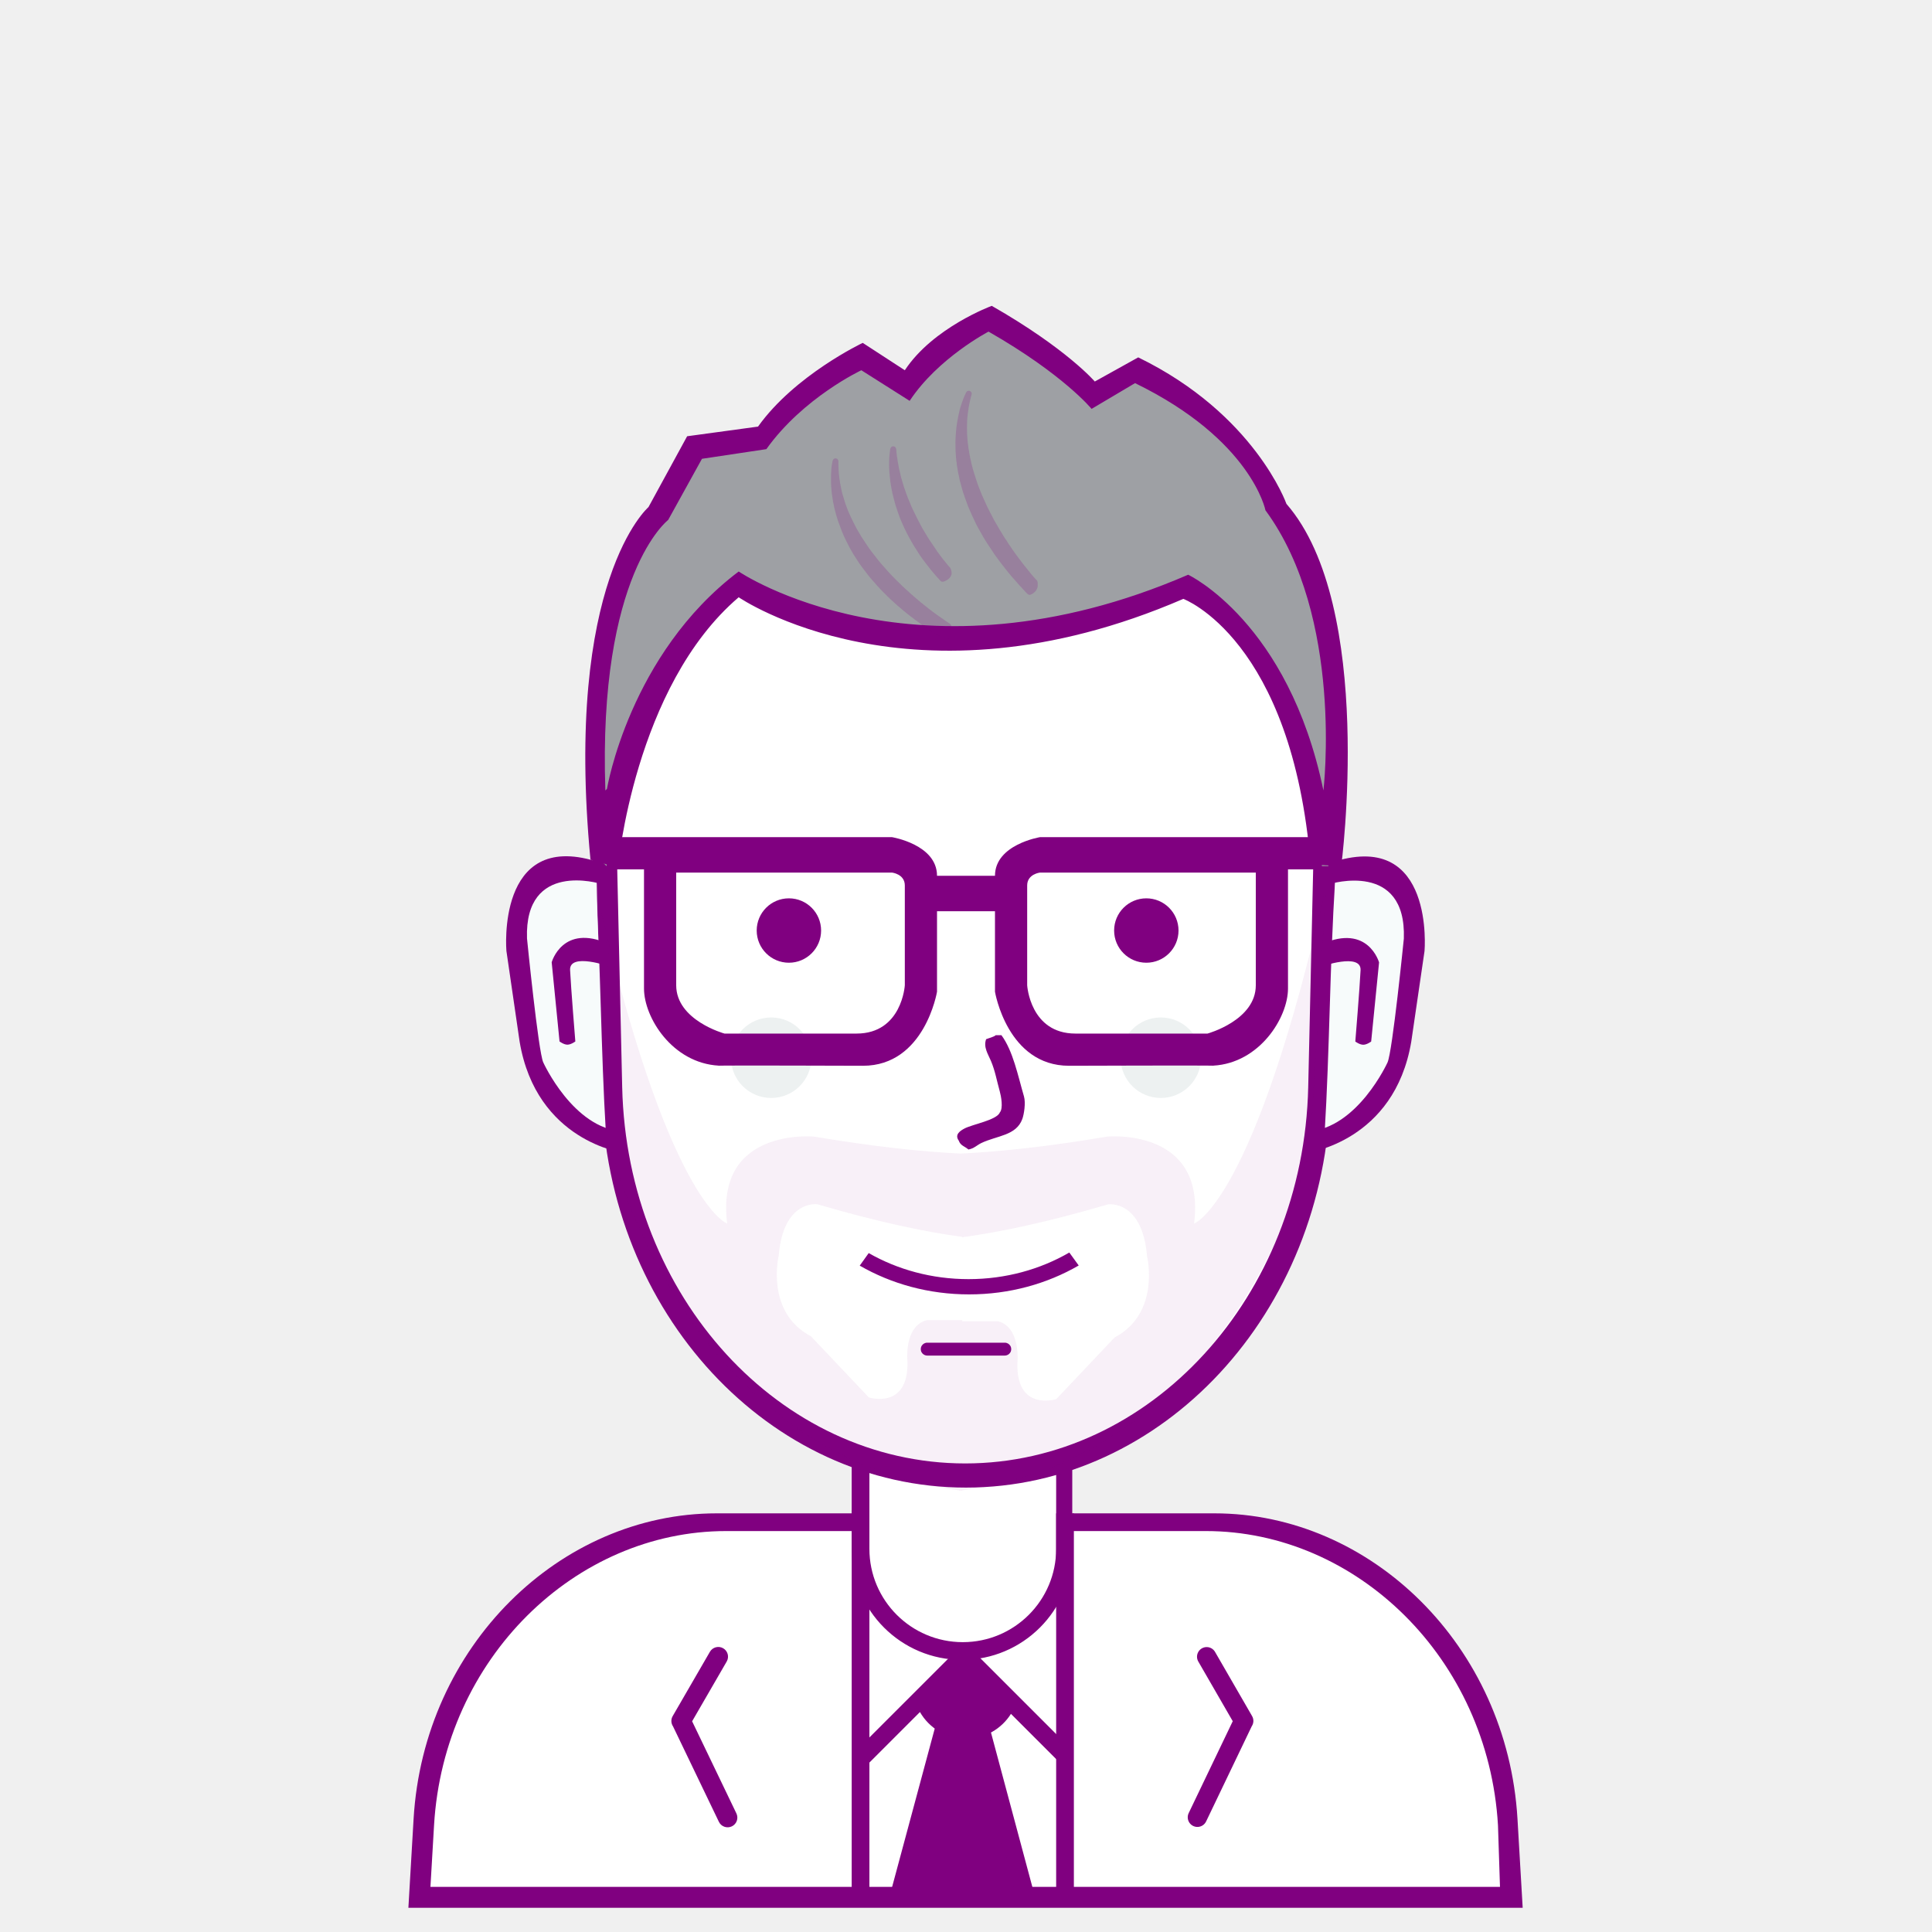
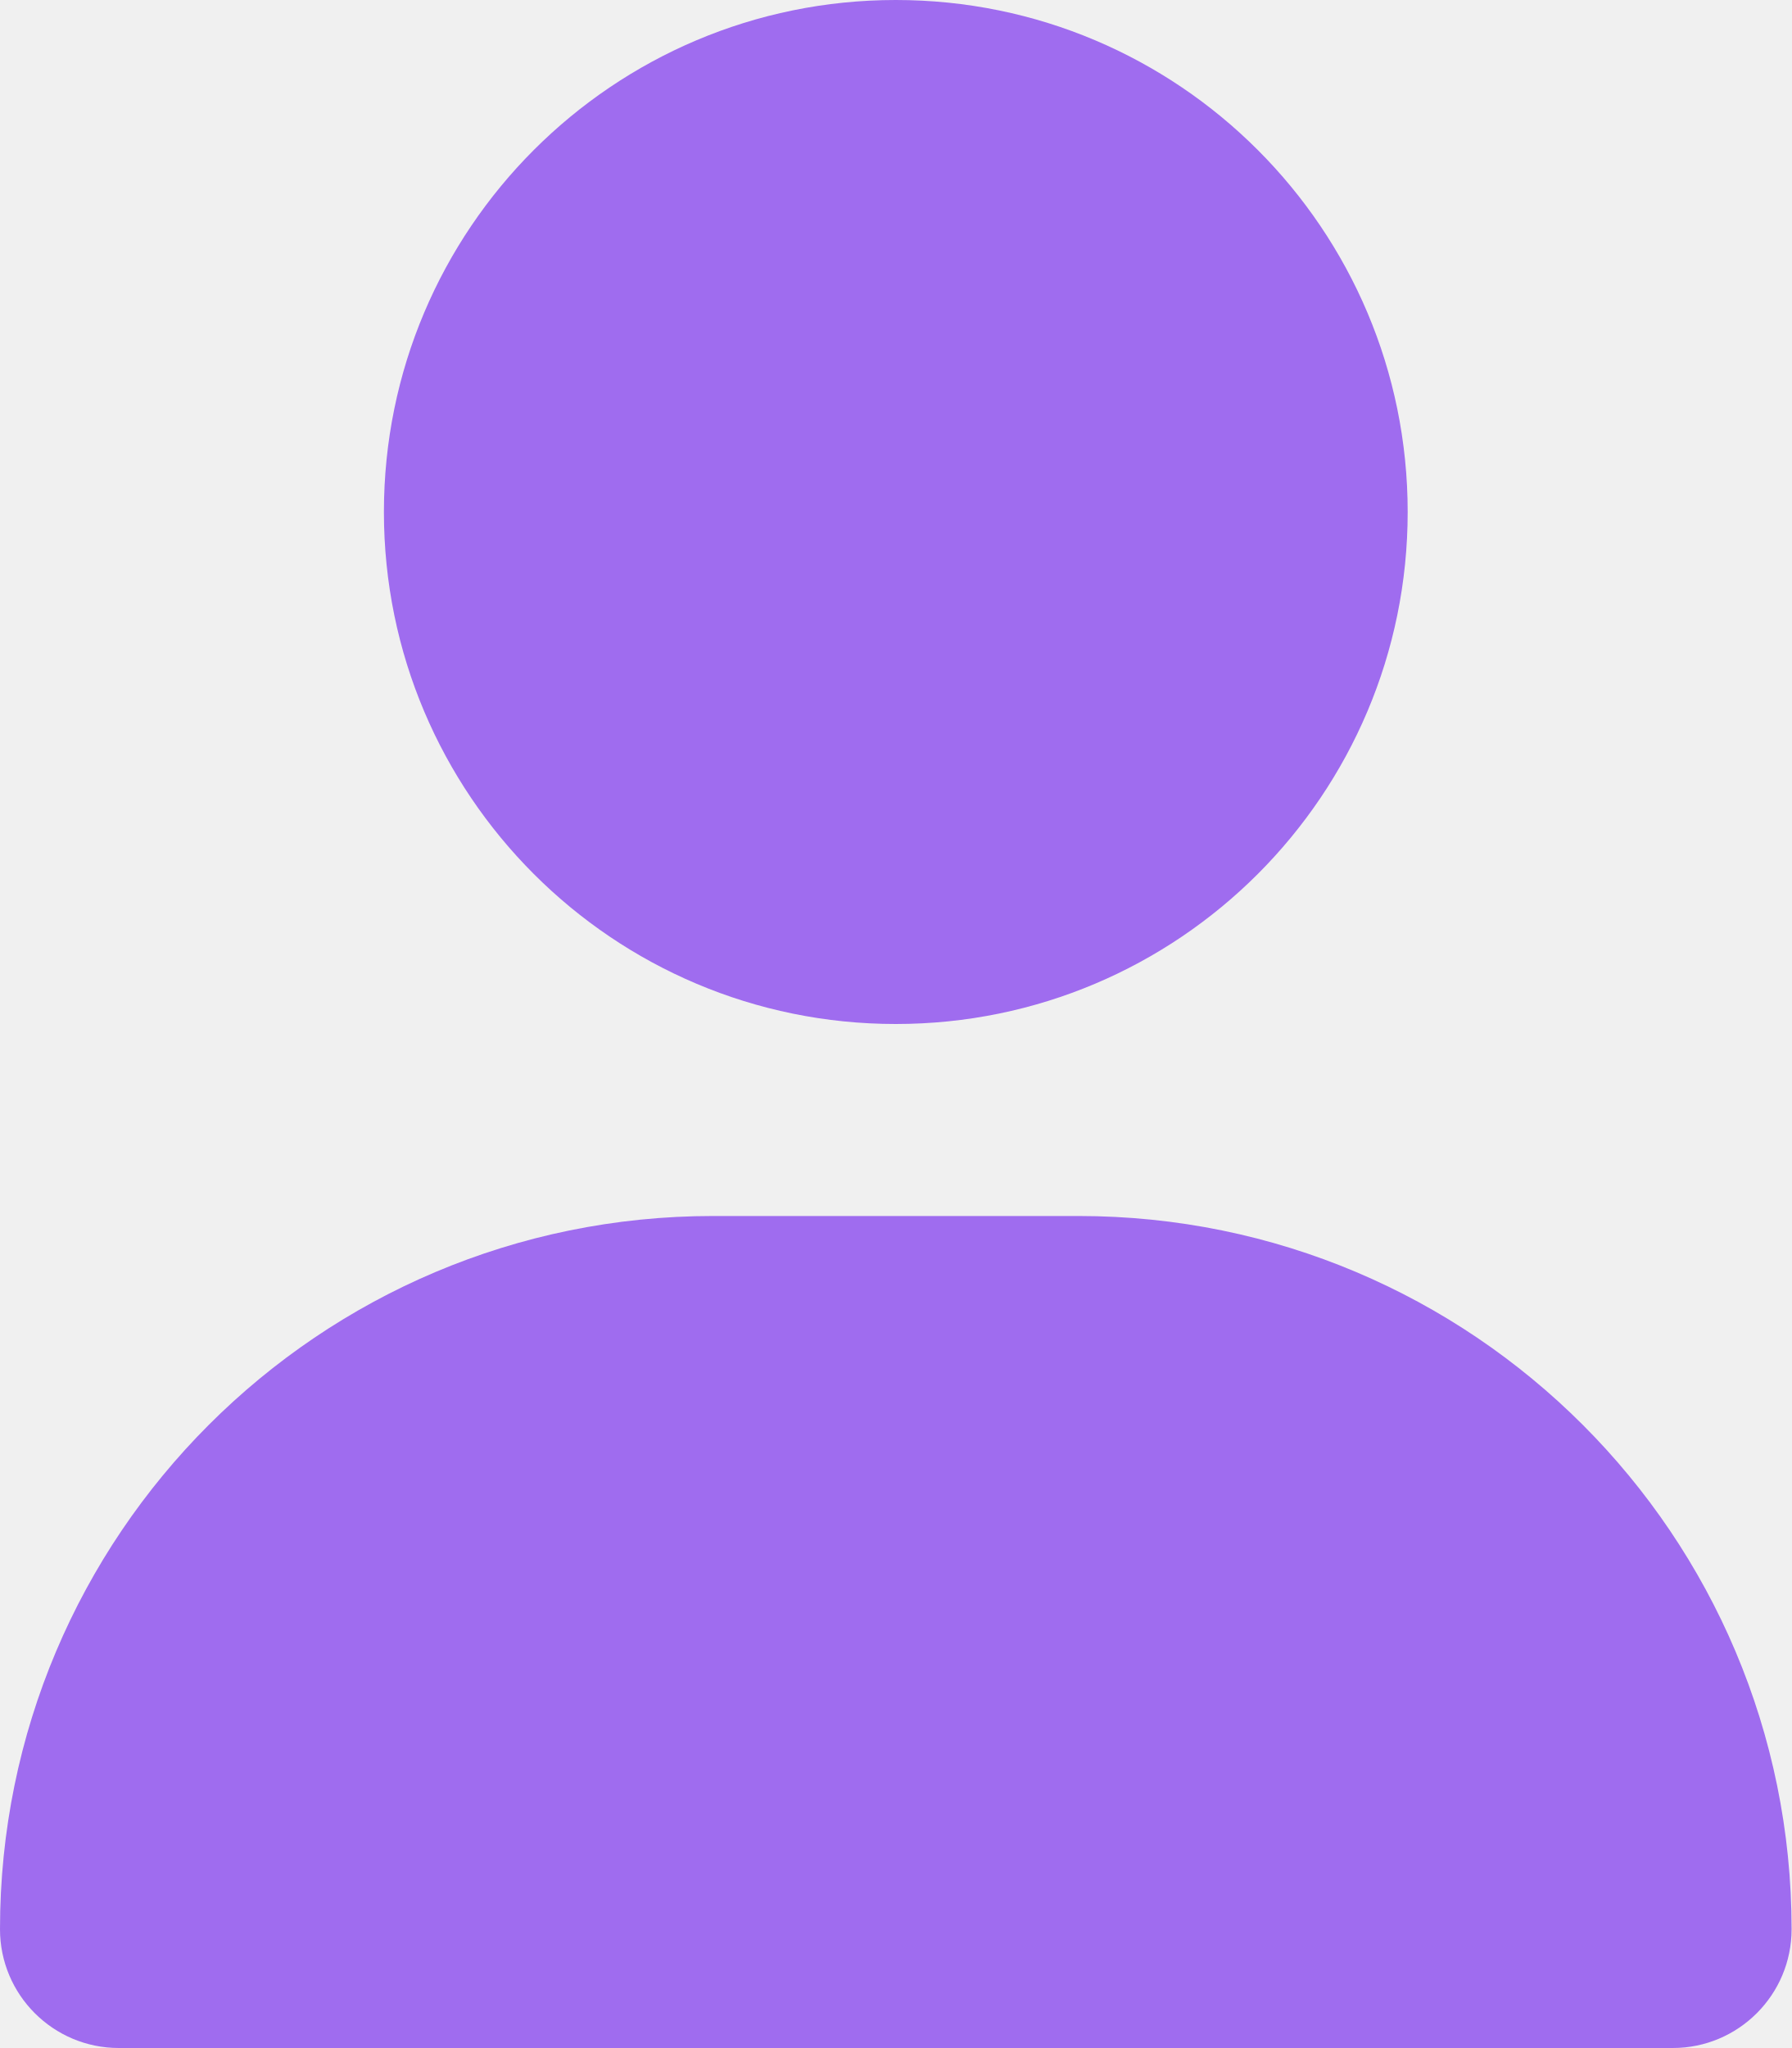
- <svg xmlns="http://www.w3.org/2000/svg" width="512" height="512">
-   <path fill="#fff" d="M111 504s-10.302-90.311 78.44-100.387h37.973V386.12s26.712 11.473 53.76 1.28l.854 16.213H326.4S403.673 411.328 399 504H111Z" />
-   <path fill="purple" d="M398.262 505.587H108.228l1.377-23.53c2.69-45.942 38.887-81.004 80.31-81.004h37.498v4.694H192.43c-39.924 0-74.81 33.748-77.403 77.97l-.956 16.323h283.44l-.53-16.323c-2.593-44.222-37.48-77.97-77.403-77.97H284.16v-4.694h37.68c41.423 0 77.62 35.062 80.31 81.004l1.377 23.53h-5.265Z" />
-   <path fill="purple" d="M230.4 384.146v26.315c0 13.656 11.08 24.726 24.747 24.726s24.746-11.07 24.746-24.726V384.69a83.426 83.426 0 0 0 4.267-1.425v27.376c0 16.149-13.085 29.24-29.227 29.24-16.141 0-29.226-13.091-29.226-29.24v-28.186a83.846 83.846 0 0 0 4.693 1.692zm101.32 73.343-12.085 25.207a2.56 2.56 0 1 1-4.617-2.213l11.672-24.345-9.12-15.797a2.56 2.56 0 1 1 4.434-2.56l9.813 16.998a2.558 2.558 0 0 1-.097 2.71zm-153.358.025 12.15 25.284a2.576 2.576 0 0 0 3.434 1.206 2.565 2.565 0 0 0 1.208-3.426l-11.734-24.42 9.169-15.845a2.565 2.565 0 0 0-.942-3.508 2.577 2.577 0 0 0-3.516.94l-9.866 17.05a2.56 2.56 0 0 0 .097 2.719z" />
-   <path fill="purple" d="M225.707 400.2h4.693v103.68h-4.693V400.2zm54.186.853h4.694v103.68h-4.694v-103.68z" />
-   <path fill="#fff" d="M256.215 116.467c53.078 0 94.972 49.6 93.61 109.198l-1.448 63.341c-1.283 56.146-42.532 100.527-92.162 100.527-49.631 0-90.88-44.38-92.163-100.527l-1.447-63.341c-1.363-59.597 40.532-109.198 93.61-109.198Z" />
-   <path fill="purple" fill-rule="evenodd" d="m354.09 223.701-1.518 65.915c-1.344 58.427-44.566 104.61-96.57 104.61-52.006 0-95.227-46.183-96.572-104.61l-1.517-65.915c-1.427-62.018 42.471-113.634 98.088-113.634s99.516 51.616 98.088 113.634Zm-98.302-106.808c-52.352 0-93.674 49.214-92.33 108.345l1.428 62.847c1.266 55.708 41.95 99.742 90.902 99.742 48.953 0 89.637-44.034 90.903-99.742l1.428-62.847c1.343-59.131-39.978-108.345-92.33-108.345Z" />
-   <path fill="purple" fill-rule="evenodd" d="m351.427 234.653-4.267 69.974s-18.95 80.77-92.16 90.334v.119c-.144-.018-.283-.041-.427-.06-.143.019-.282.042-.426.06v-.119c-73.21-9.563-92.16-90.334-92.16-90.334l-4.267-69.974c18.998 84.327 34.987 89.6 34.987 89.6-3.236-25.57 23.04-23.04 23.04-23.04 16.014 2.705 28.762 4.013 38.826 4.501 10.065-.488 22.813-1.796 38.827-4.5 0 0 26.276-2.532 23.04 23.04 0 0 15.989-5.274 34.987-89.6Zm-47.444 98.273c-1.242-15.041-10.312-13.766-10.312-13.766-16.125 4.745-28.782 7.38-38.671 8.72v-.098c-9.82-1.329-22.388-3.943-38.4-8.649 0 0-9.007-1.265-10.24 13.654 0 0-3.617 14.946 8.533 21.333l15.36 16.213s10.497 3.327 10.24-9.386c0 0-1.068-9.482 5.12-11.094H255v.281h9.453c6.232 1.625 5.156 11.185 5.156 11.185-.258 12.819 10.312 9.464 10.312 9.464l15.469-16.347c12.235-6.44 8.593-21.51 8.593-21.51Z" opacity=".059" />
-   <path fill="purple" d="M245.76 355.827h20.48a1.707 1.707 0 1 1 0 3.413h-20.48a1.707 1.707 0 1 1 0-3.413zm-17.922-20.42 2.377-3.327c7.64 4.37 16.717 6.904 26.455 6.904 9.847 0 19.017-2.592 26.71-7.052l2.488 3.436c-8.37 4.845-18.341 7.659-29.048 7.659-10.678 0-20.627-2.799-28.982-7.62z" />
-   <path fill="#f7fbfb" d="M157.807 233.313c-.012 0-1.047-.826-3.003-1.442a14.109 14.109 0 0 0-3.578-.623 14.539 14.539 0 0 0-2.181.067c-.758.08-1.54.226-2.327.452-3.15.906-6.365 3.108-8.253 7.652-.948 2.272-1.573 5.13-1.738 8.707a43.67 43.67 0 0 0-.036 2.819c.018.986.067 2.018.149 3.1a76.36 76.36 0 0 0 .898 7.095c-.01-.003-.41 7.77 2.368 16.7 2.613 8.733 8.886 19.46 20.467 22.524-1.332-22.179-1.373-44.774-2.766-67.05Z" />
-   <path fill="purple" d="M159.128 234.207s-20.177-6.251-19.466 14.491c0 0 3.003 30.077 4.308 32.85 0 0 7.924 17.511 21 18.287 12.782.759 0 0 0 0l.16 5.645s-22.985-2.947-27.424-29.435l-3.504-24.062s-2.72-31.845 23.67-23.748c25.708 7.888 0 0 0 0l1.256 5.972" />
-   <path fill="purple" d="M152.468 275.995s-1.129.853-2.099.853c-.97 0-2.085-.853-2.085-.853l-2.082-20.983s2.872-10.333 15.063-4.873l.289 6s-10.696-3.793-10.475.93c.213 4.547 1.39 18.926 1.39 18.926Z" />
-   <path fill="#f7fbfb" d="M353.813 233.362c.012 0 1.053-.826 3.017-1.441.982-.307 2.202-.56 3.593-.622a14.683 14.683 0 0 1 2.191.066c.76.08 1.546.226 2.337.452 3.165.905 6.393 3.106 8.29 7.647.951 2.27 1.58 5.127 1.745 8.7.042.894.055 1.833.036 2.818a54.18 54.18 0 0 1-.15 3.098 75.937 75.937 0 0 1-.901 7.09c.01-.003.412 7.765-2.38 16.69-2.623 8.726-8.923 19.445-20.556 22.508 1.338-22.164 1.38-44.744 2.778-67.006Z" />
-   <path fill="purple" d="M352.483 234.256s20.264-6.248 19.551 14.48c0 0-3.017 30.057-4.327 32.828 0 0-7.959 17.5-21.093 18.275-12.837.758 0 0 0 0l-.16 5.641s23.086-2.945 27.545-29.415l3.519-24.046s2.732-31.823-23.773-23.732c-25.822 7.883 0 0 0 0l-1.262 5.969" />
-   <path fill="purple" d="M359.171 276.015s1.134.853 2.109.853c.974 0 2.094-.853 2.094-.853l2.092-20.969s-2.886-10.326-15.13-4.869l-.29 5.996s10.743-3.79 10.52.93c-.213 4.543-1.395 18.912-1.395 18.912Z" />
-   <path fill="purple" fill-rule="evenodd" d="M263.893 274.333h1.494c3.087 4.193 4.343 10.637 5.973 16.214.505 1.728.015 4.751-.427 5.973-1.617 4.476-6.697 4.395-10.88 6.4-1.123.538-1.958 1.468-3.413 1.707-.948-.836-2.093-1-2.56-2.347-1.152-1.587.333-2.578 1.493-3.2 2.107-1.13 8.608-2.243 9.387-4.267.963-1.095.323-4.39 0-5.546-.827-2.962-1.223-5.435-2.347-8.107-.746-1.775-2.056-3.646-1.28-5.76.644-.276 2.034-.59 2.56-1.067Z" />
-   <path fill="purple" d="M209.067 238.067a8.533 8.533 0 1 1 0 17.066 8.533 8.533 0 0 1 0-17.066zm94.72 0a8.533 8.533 0 1 1 0 17.066 8.533 8.533 0 0 1 0-17.066z" />
-   <path fill="#edf1f1" d="M307.627 269.64c5.89 0 10.666 4.776 10.666 10.667 0 5.89-4.775 10.666-10.666 10.666s-10.667-4.775-10.667-10.666 4.776-10.667 10.667-10.667zm-103.254 0c5.891 0 10.667 4.776 10.667 10.667 0 5.89-4.776 10.666-10.667 10.666-5.89 0-10.666-4.775-10.666-10.666s4.775-10.667 10.666-10.667z" />
-   <path fill="purple" fill-rule="evenodd" d="M341.333 230.387v31.573c0 7.716-7.526 19.755-19.79 20.445-1.802-.086-38.236.035-38.236.035-16.379 0-19.627-19.627-19.627-19.627V241.48h-15.36v21.333s-3.248 19.627-19.627 19.627c0 0-36.434-.121-38.236-.035-12.264-.69-19.79-12.73-19.79-20.445v-31.573h-13.654v-8.534h79.36s11.947 1.93 11.947 10.24h15.36c0-8.31 11.947-10.24 11.947-10.24h79.36v8.534h-13.654Zm-101.546 4.266c0-3.041-3.414-3.413-3.414-3.413H179.2v29.867c0 9.306 12.8 12.8 12.8 12.8h34.987c12.037 0 12.8-12.8 12.8-12.8v-26.454Zm93.013-3.413h-57.173s-3.414.372-3.414 3.413v26.454s.763 12.8 12.8 12.8H320s12.8-3.494 12.8-12.8V231.24Zm-11.947 51.2c.233-.005.46-.022.69-.035.193.01-.001.02-.69.035Zm-130.396-.035c.23.013.457.03.69.035-.689-.014-.883-.026-.69-.035Z" />
-   <path fill="#9ea0a4" d="M160.75 229.533s3.293-51.396 35.01-74.24c0 0 45.797 31.154 117.838 0 0 0 31.865 14.514 36.718 74.24h1.71s9.124-68.413-14.519-95.573c0 0-5.823-20.8-36.717-35.84l-11.1 6.827s-7.459-9.127-27.325-20.48c0 0-14.693 6.546-22.202 17.92l-11.954-7.68s-16.705 7.646-26.471 21.333l-17.932 2.56-9.393 17.067s-22.42 18.063-15.373 92.16l1.71 1.706Z" />
-   <path fill="purple" fill-rule="evenodd" d="m355.44 229.533-8.11-.426c-4.854-59.727-33.732-70.4-33.732-70.4-72.04 31.153-117.837-.427-117.837-.427-27.703 23.633-32.023 71.68-32.023 71.68l-7.258-2.133c-7.048-74.097 15.373-93.44 15.373-93.44l10.246-18.774 18.786-2.56c9.766-13.686 27.75-22.186 27.75-22.186l11.152 7.253c7.508-11.373 23.04-17.067 23.04-17.067 19.866 11.354 27.306 20.054 27.306 20.054l11.51-6.4c30.894 15.04 39.278 38.826 39.278 38.826 23.642 27.16 14.519 96 14.519 96Zm-20.08-94.293s-3.666-18.667-34.56-33.707l-11.52 6.827s-7.44-9.127-27.307-20.48c0 0-13.398 6.973-20.906 18.347l-12.8-8.107s-15.407 7.22-25.174 20.907l-17.066 2.56-8.96 16.213s-18.61 14.214-16.64 71.68l.426-.427s5.921-35.72 34.908-57.6c0 0 47.076 32.007 119.117.854 0 0 26.615 12.516 35.842 57.173 0 0 5.477-45.931-15.36-74.24Z" />
-   <path fill="purple" d="m243 451 12-13 13 13-7 7 11 45h-34l12-45-7-7Z" />
-   <path fill="purple" fill-rule="evenodd" d="m269.7 503.69-12.095-45.136 2.515-.754 1.667-1.772 12.792 47.738-4.88-.076Zm-34.115-.533 12.626-46.91.816.7 2.56 1.706.844.085-11.977 44.495-4.869-.076Z" />
-   <path fill="purple" fill-rule="evenodd" d="m284.146 463.788-3.32 3.318-12.912-12.913c-2.492 3.958-6.892 6.594-11.914 6.594-5.225 0-9.776-2.853-12.205-7.08l-13.48 13.48-3.327-3.328 26.539-26.539 2.075-1.924 2.076 1.924 26.468 26.468Zm-37.74-12.692a10.445 10.445 0 0 0 9.38 5.85c4.028 0 7.515-2.283 9.26-5.62l-9.435-9.435-9.205 9.205Z" />
-   <path fill="purple" fill-rule="evenodd" d="M257.14 103.673c.627.467.316.9.18 1.483-.204.871-.445 1.733-.58 2.603-.207 1.317-.394 2.636-.448 3.935-.046 1.093-.026 2.182-.007 3.264.01.625.118 1.25.133 1.875.006.25.074.5.081.755l.046.206c.01.32.093.625.102.943l.156.866c.077.458.114.935.254 1.381l.046.342c.111.355.147.72.26 1.075l.023.21c.162.513.235 1.052.397 1.561.263.827.476 1.657.766 2.481.192.547.357 1.12.55 1.67.344.98.764 1.936 1.142 2.905.23.59.539 1.135.785 1.722.698 1.661 1.594 3.294 2.451 4.923.277.526.581 1.01.888 1.524.196.328.4.695.58 1.033.1.187.225.328.334.51.235.393.49.816.722 1.212.215.367.457.68.693 1.037.256.385.508.818.767 1.205.45.672.926 1.322 1.372 1.986.462.69.982 1.3 1.472 1.98.95 1.318 2.059 2.582 3.082 3.905.307.396.673.742.98 1.125.152.19.408.358.511.559.042.081.066.207.095.3.048.149.035.333.037.49.004.253.016.509-.028.773-.046.274-.22.575-.333.846-.09.217-.317.408-.445.514-.107.089-.152.171-.262.257a2.898 2.898 0 0 1-.92.503c-.325.097-.743-.194-1-.5-.447-.538-1.007-1.03-1.437-1.57-.091-.114-.193-.165-.284-.28-.496-.627-1.105-1.218-1.595-1.835-.112-.141-.234-.22-.343-.361-.38-.496-.827-.943-1.213-1.448-.97-1.267-2.014-2.49-2.89-3.767-.205-.298-.425-.534-.625-.833-1.42-2.12-2.843-4.204-3.98-6.364-.3-.568-.63-1.085-.91-1.656a86.56 86.56 0 0 1-2.217-4.872c-.089-.214-.154-.454-.236-.672-.373-.98-.71-1.949-1.045-2.932-.337-.991-.53-2.027-.845-3.021-.066-.21-.087-.437-.154-.652l-.028-.233c-.073-.233-.08-.48-.152-.708-.172-.546-.225-1.137-.319-1.698-.088-.53-.21-1.07-.224-1.61l-.06-.296c-.01-.35-.1-.697-.108-1.043-.015-.604-.111-1.206-.122-1.81-.014-.749-.043-1.5-.039-2.251.005-.751.067-1.485.11-2.242.118-2.052.493-4.114.989-6.239.18-.77.468-1.524.71-2.296.168-.532.43-1.045.618-1.57.05-.138.125-.22.178-.357.112-.297.26-.662.534-.857a.81.81 0 0 1 .55-.09c.1.03.164.107.254.104Zm-20.024 14.708c.454.33.419.81.43 1.216.01.421.132.84.143 1.264l.148.879c.006.237.066.462.105.694.04.238.057.478.13.712l.133.79c.072.233.08.481.152.71.222.705.306 1.454.531 2.158.239.747.413 1.52.672 2.26.34.97.672 1.946 1.041 2.91.189.493.414.954.615 1.445.154.376.3.785.475 1.152a129.423 129.423 0 0 0 2.279 4.568c.633 1.204 1.39 2.352 2.083 3.54.214.365.456.68.694 1.036.535.804 1.105 1.641 1.654 2.458.518.773 1.141 1.494 1.687 2.25.089.124.192.19.278.315.277.4.639.784.943 1.177.153.197.347.334.486.54.304.451.494 1.292.35 1.816-.252.909-1.13 1.52-1.797 1.754-.2.071-.515.199-.734.133-.345-.103-.565-.41-.766-.663-.26-.328-.564-.566-.816-.892-.466-.605-1.014-1.145-1.48-1.754-.975-1.276-1.974-2.51-2.84-3.809-2.005-3.006-3.67-6.04-4.967-9.158-.54-1.294-.973-2.629-1.407-3.945-.154-.468-.239-.97-.387-1.437-.204-.641-.294-1.302-.494-1.94l-.032-.254c-.032-.142-.08-.28-.104-.423l-.05-.364c-.076-.24-.093-.489-.134-.735-.04-.238-.102-.471-.11-.715l-.09-.471c-.017-.64-.17-1.267-.184-1.912-.003-.152-.051-.313-.055-.465-.015-.616-.076-1.234-.073-1.85.003-.702-.003-1.416.04-2.119.018-.276.066-.537.079-.814.013-.304.067-.596.107-.91.024-.186.024-.412.08-.6.057-.192.253-.501.434-.58.123-.054.361-.108.496-.071.101.028.164.107.255.104Zm-15.3 3.19c.51.374.369.846.365 1.305-.005.738.07 1.475.088 2.21.015.585.165 1.167.18 1.754l.106.558c.009.325.079.744.176 1.055l.028.232c.03.18.068.357.123.533l.039.299c.131.418.172.867.305 1.281.318.993.572 2.007.92 2.998.754 2.148 1.788 4.23 2.888 6.319.36.683.807 1.318 1.17 1.997.155.289.358.524.53.804.47.765 1.014 1.529 1.524 2.288.706 1.05 1.567 2.007 2.318 3.048.263.365.595.682.85 1.034.228.312.522.547.765.855.482.611 1.09 1.193 1.6 1.801.295.352.646.636.932.975.319.38.72.683 1.034 1.048l.238.21c.32.379.768.714 1.098 1.093.141.162.308.238.45.4.464.527 1.118.954 1.594 1.486.136.152.317.255.438.39l.154.11c.164.184.42.351.587.536l.166.119c.272.302.692.54.966.845l.218.156c.35.387.906.664 1.261 1.055l.479.361c.078.086.246.16.337.26.242.267.65.476.913.73.155.15.399.254.53.398.115.127.325.212.427.324l1 .715c.79.564 1.577 1.093 2.34 1.634.363.256.812.457 1.035.777.125.18.176.44.242.637.149.444.21.97.085 1.454-.038.147-.115.247-.17.4-.088.248-.236.63-.5.863-.17.15-.35.353-.54.484-.292.202-.611.094-.968-.054l-.343-.225c-.548-.235-1.06-.739-1.61-.976-.105-.046-.216-.16-.303-.198l-.548-.372c-.201-.087-.382-.298-.609-.396-.19-.082-.384-.236-.57-.369l-.205-.146c-.183-.08-.4-.247-.57-.369l-.744-.531c-.266-.116-.562-.382-.818-.565-.211-.151-.498-.314-.658-.49l-.436-.311c-.303-.217-.603-.431-.867-.658l-.436-.312c-.21-.232-.575-.408-.784-.638l-.295-.21c-.153-.169-.416-.316-.567-.483l-.256-.183c-.116-.128-.323-.262-.439-.39-.068-.05-.136-.098-.205-.147-.4-.444-.987-.78-1.378-1.217l-.367-.3c-.505-.57-1.19-1.026-1.677-1.586-.133-.152-.282-.22-.413-.372-.45-.524-1.026-.99-1.46-1.508-.072-.085-.142-.105-.213-.19-.205-.246-.47-.5-.668-.748-.092-.116-.192-.164-.284-.28-.687-.867-1.494-1.64-2.16-2.51-1.178-1.54-2.407-3.044-3.339-4.63-.21-.36-.462-.66-.667-1.018-.363-.635-.758-1.26-1.099-1.907a84.188 84.188 0 0 1-1.517-3.057c-.342-.718-.612-1.491-.892-2.224-.23-.6-.45-1.185-.66-1.787-.209-.592-.358-1.208-.552-1.806-.197-.608-.278-1.253-.47-1.864-.073-.232-.066-.525-.138-.756-.18-.57-.222-1.19-.32-1.776-.42-2.502-.463-5.064-.279-7.665.042-.6.167-1.17.266-1.783.045-.28.137-.635.446-.842.1-.066.413-.118.528-.087.094.025.168.106.255.104Z" opacity=".2" />
+ <svg xmlns="http://www.w3.org/2000/svg" viewBox="0 0 448 512">
+   <path fill="#9F6CEF" d="M224 256a128 128 0 1 0 0-256 128 128 0 1 0 0 256zm-45.7 48C79.8 304 0 383.8 0 482.3 0 498.7 13.3 512 29.7 512h388.6c16.4 0 29.7-13.3 29.7-29.7 0-98.5-79.8-178.3-178.3-178.3h-91.4z" />
</svg>
